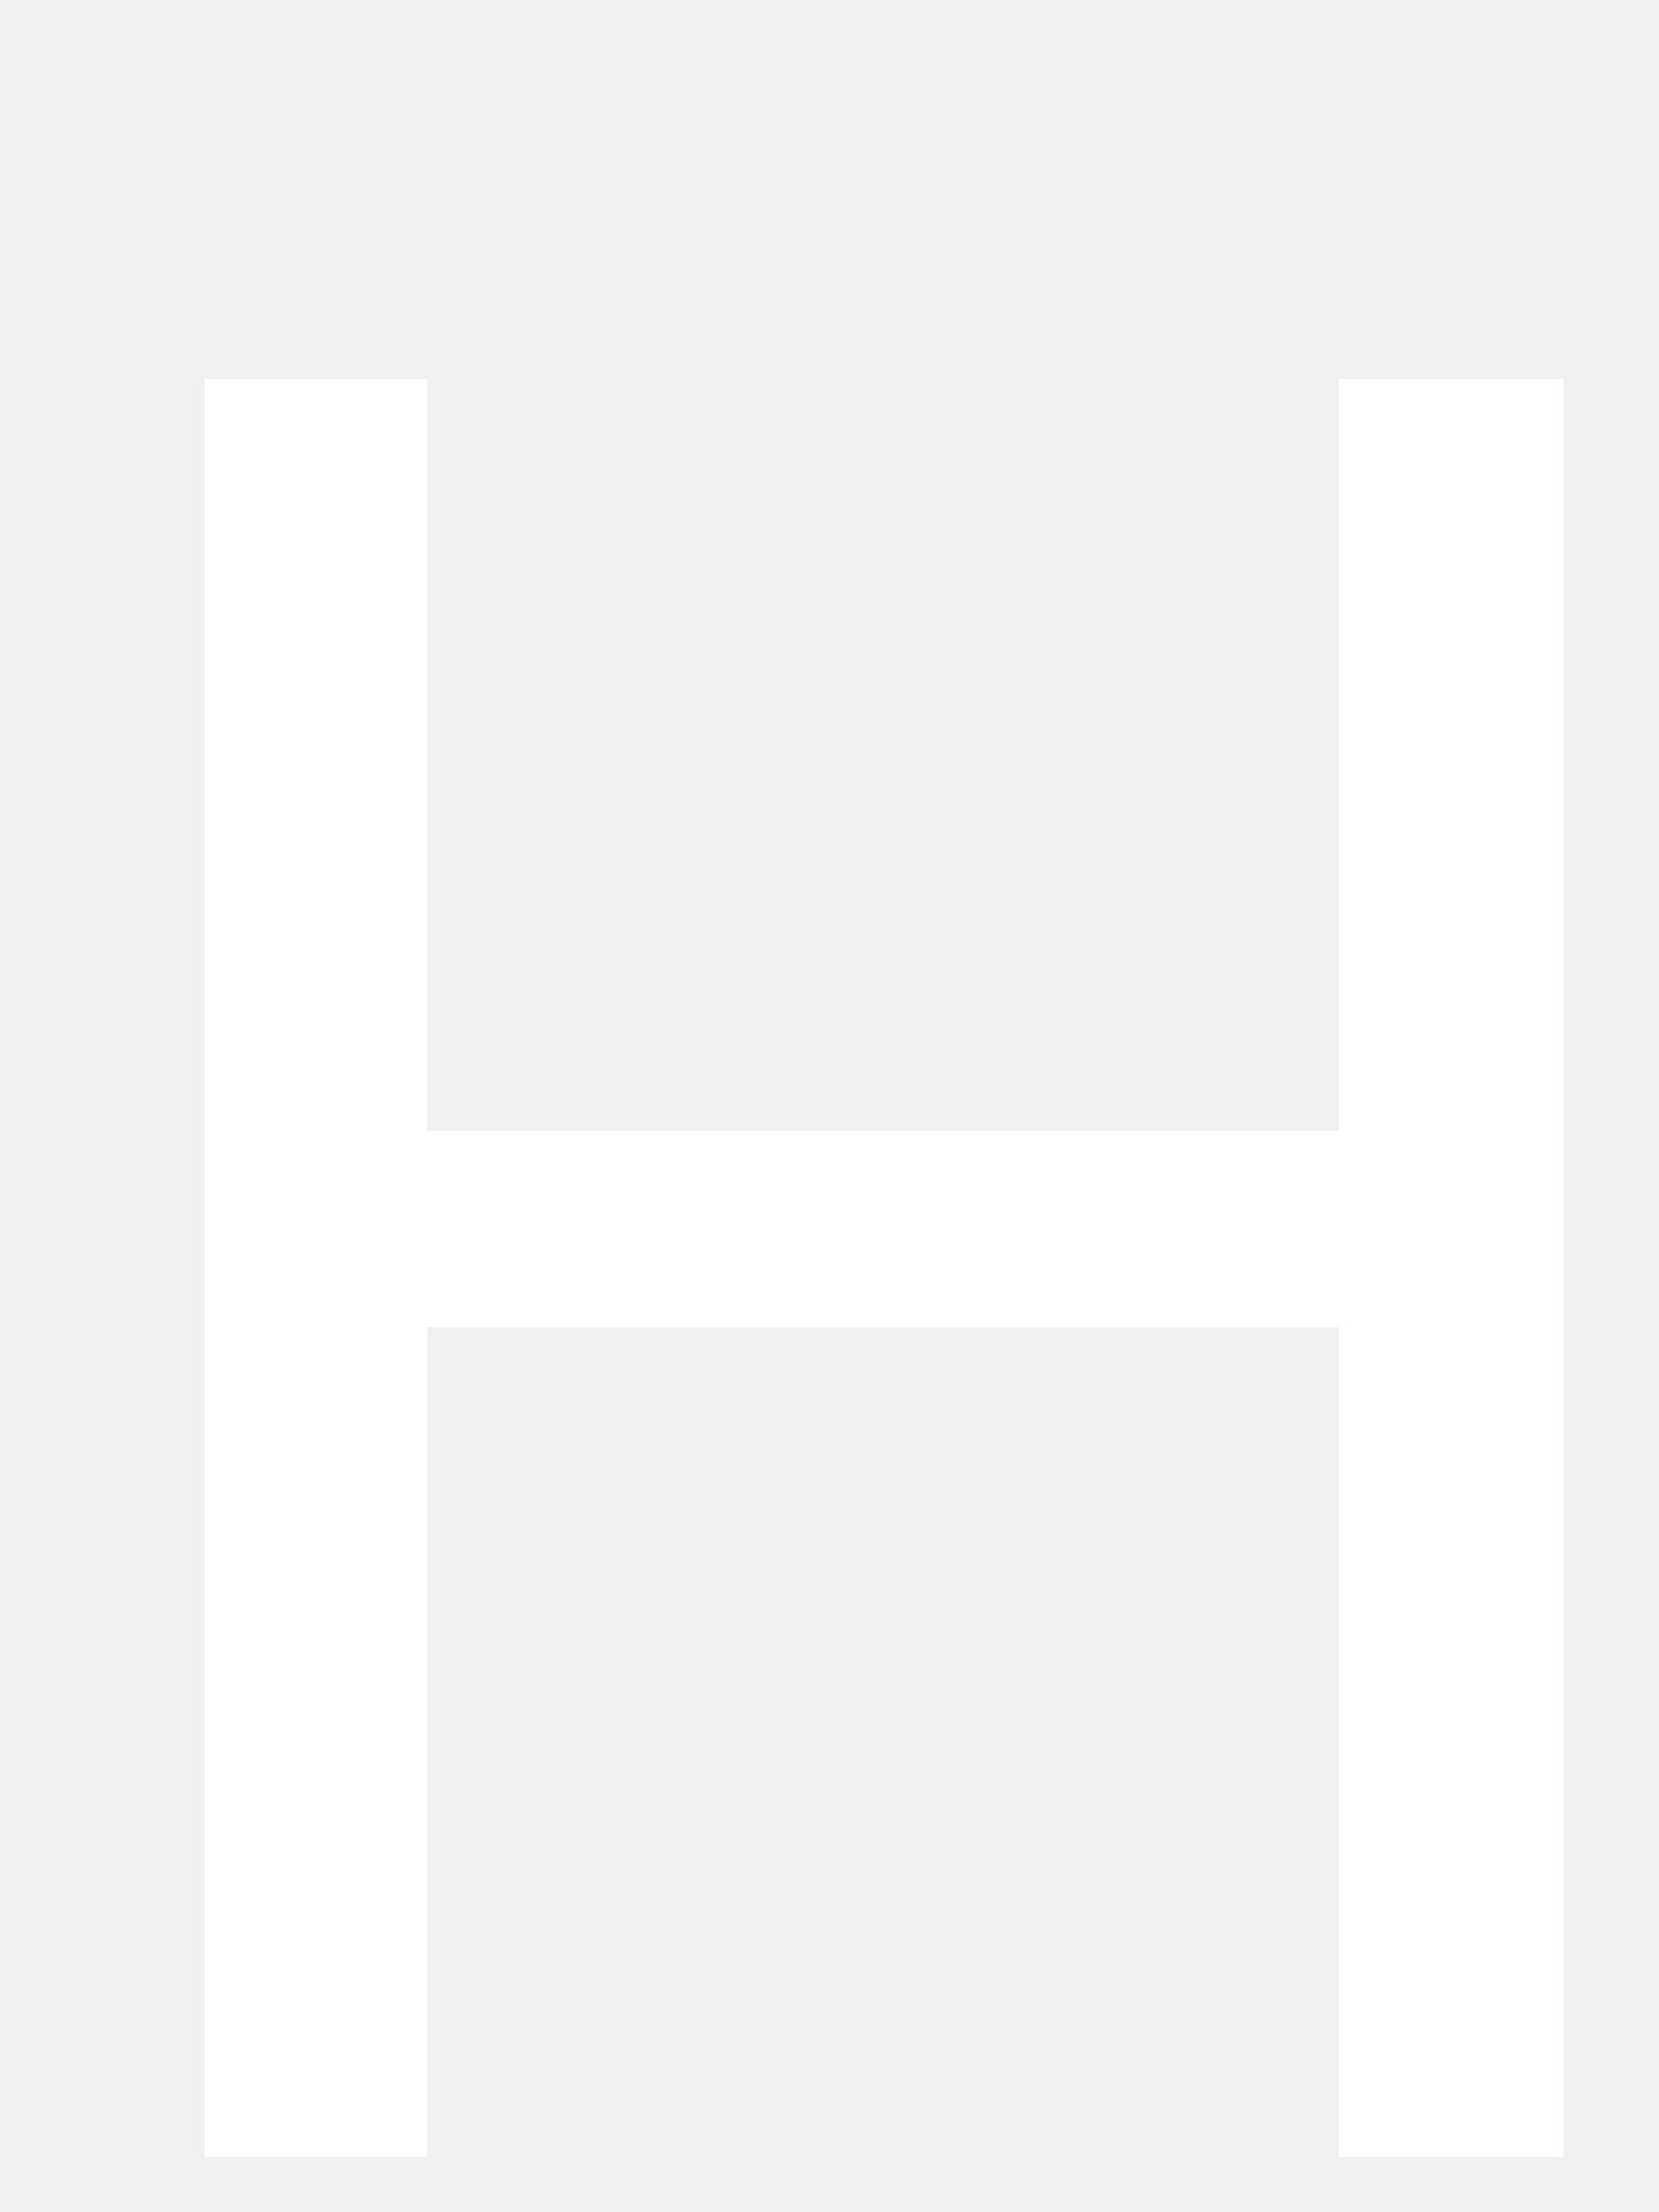
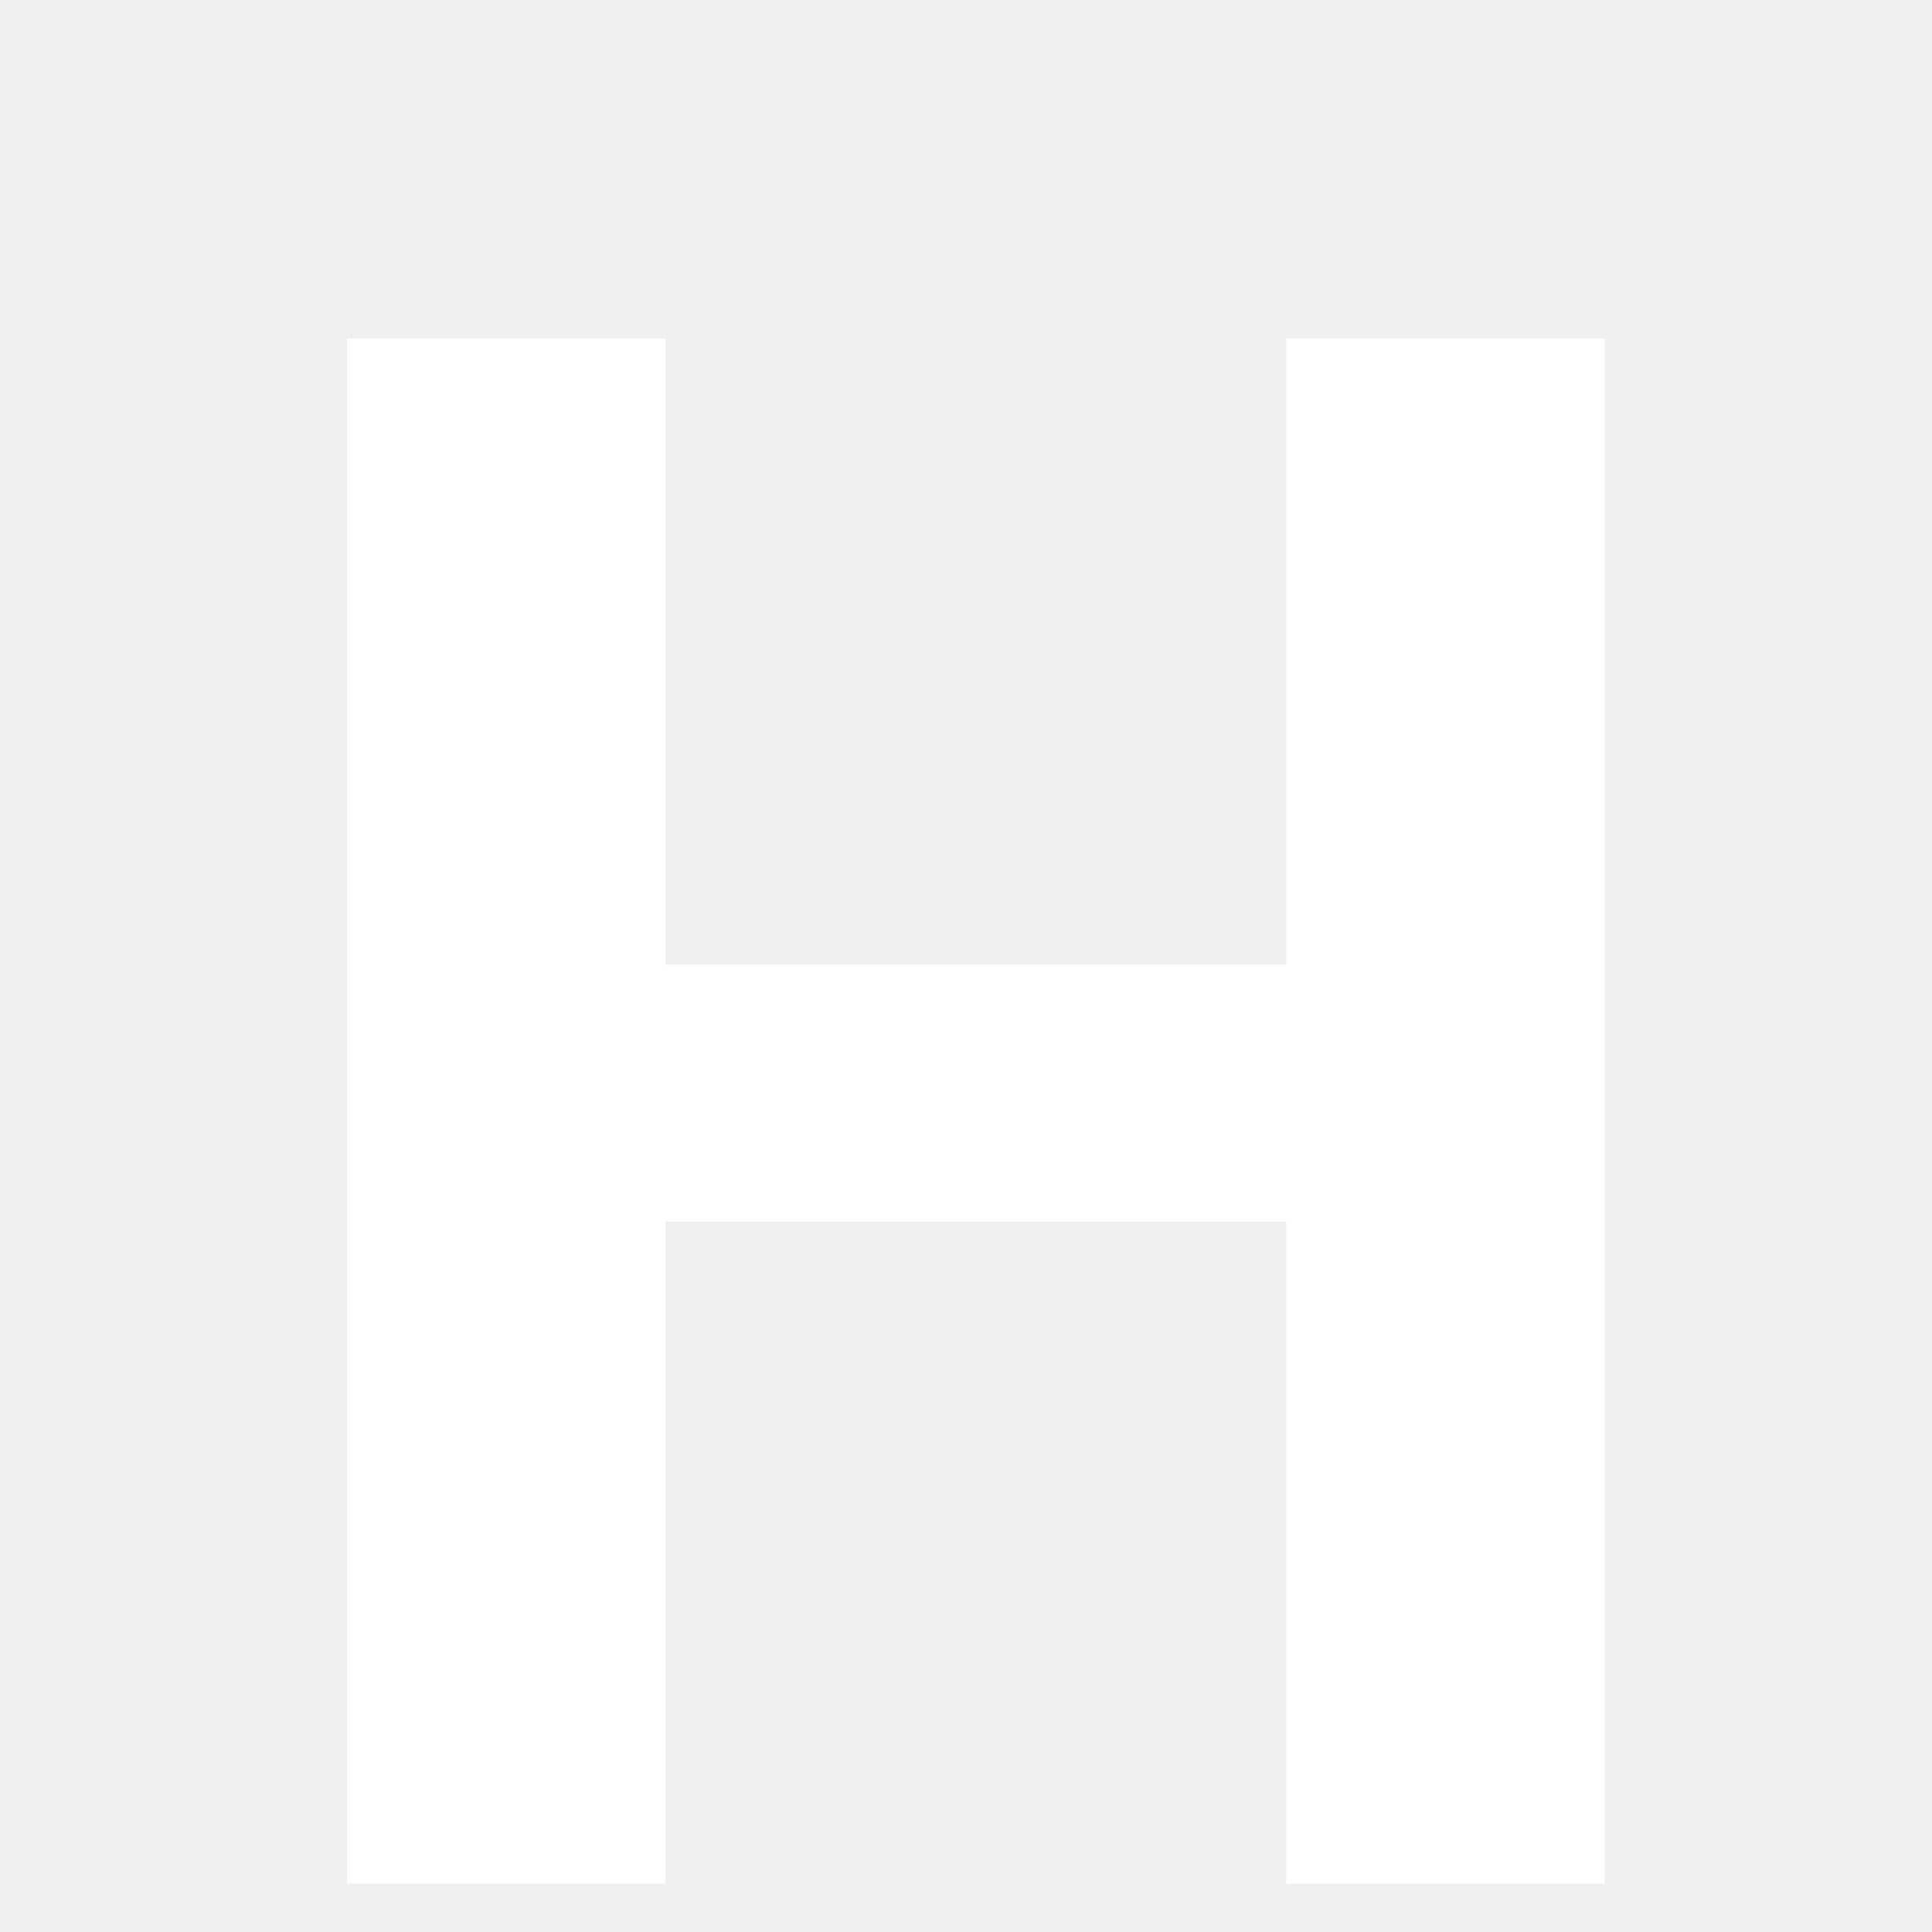
- <svg xmlns="http://www.w3.org/2000/svg" version="1.1" id="Layer_1" x="0px" y="0px" viewBox="0 0 12 16" enable-background="new 0 0 12 16" xml:space="preserve">
+ <svg xmlns="http://www.w3.org/2000/svg" version="1.1" id="Layer_1" x="0px" y="0px" width="500px" height="500px" viewBox="0 0 500 500" enable-background="new 0 0 500 500" xml:space="preserve">
  <g>
-     <text transform="matrix(1 0 0 1 -0.269 15.6011)" fill="#FFFFFF" font-family="'Roboto-Bold'" font-size="18">H</text>
+     <g enable-background="new    ">
+       <path fill="#FFFFFF" d="M415.27,487.516h-82.397V316.129H172.197v171.387H89.799V87.613h82.397v162.048h160.675V87.613h82.397    V487.516z" />
+     </g>
  </g>
</svg>
